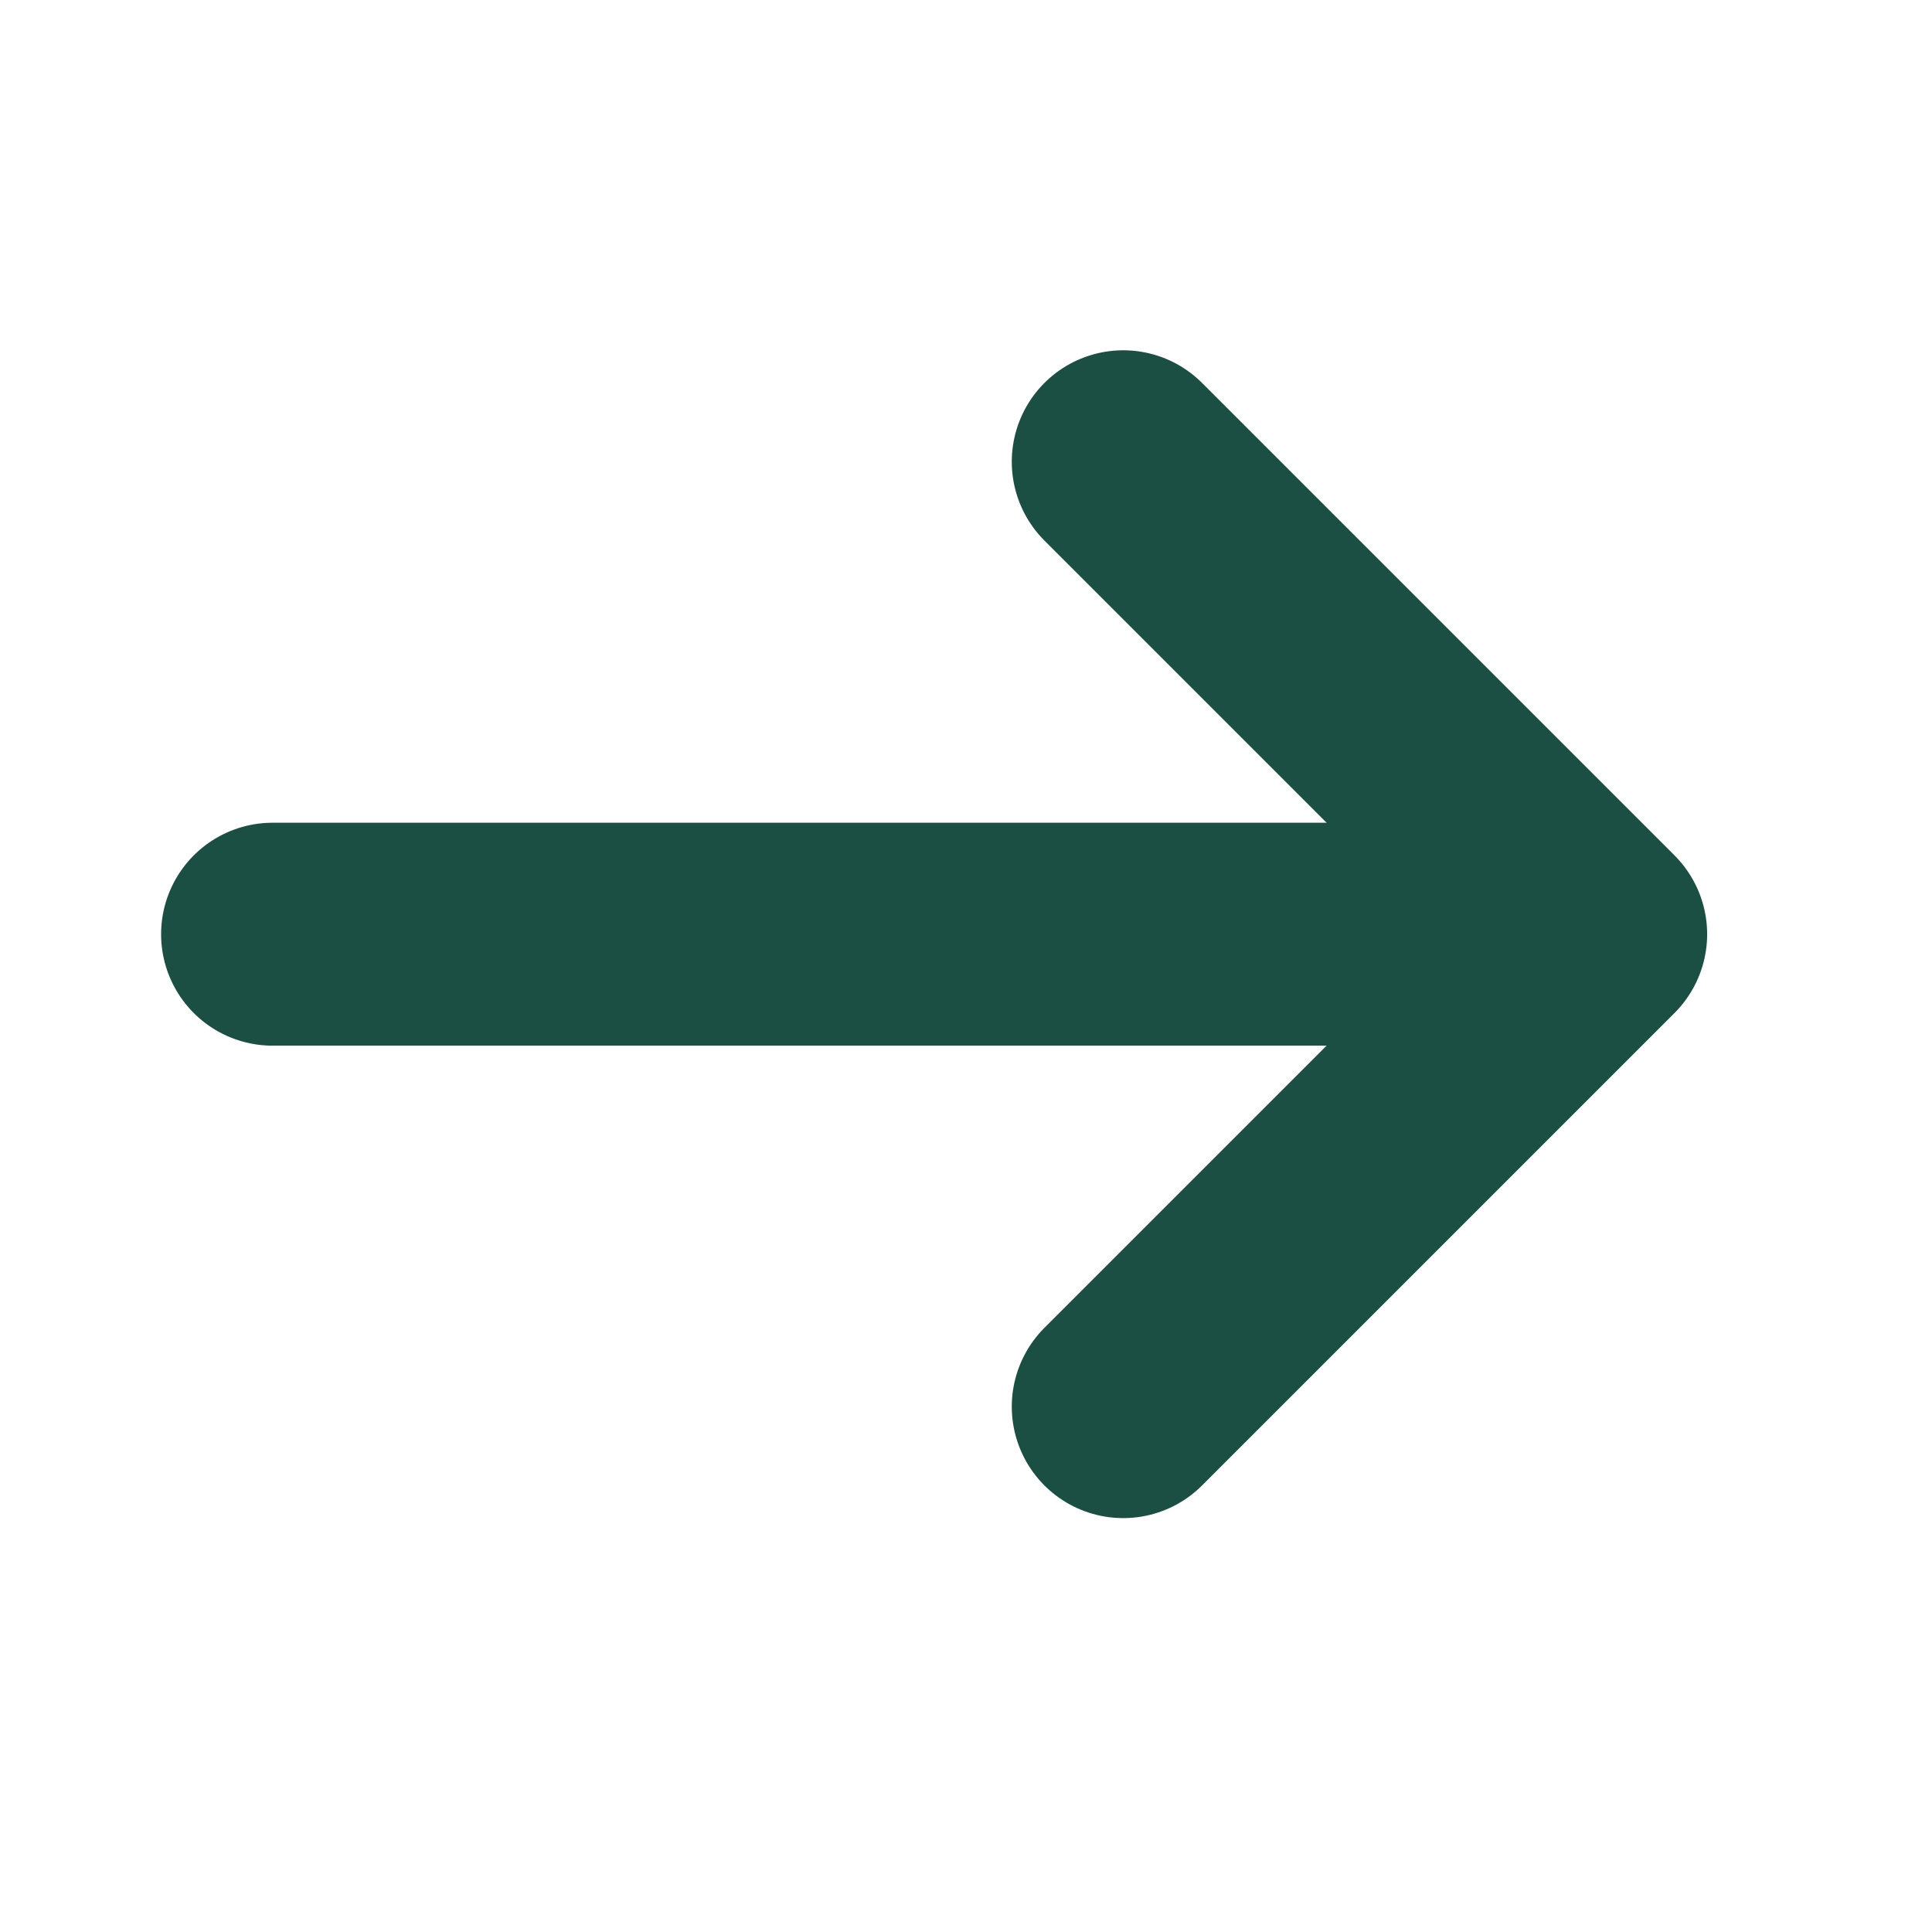
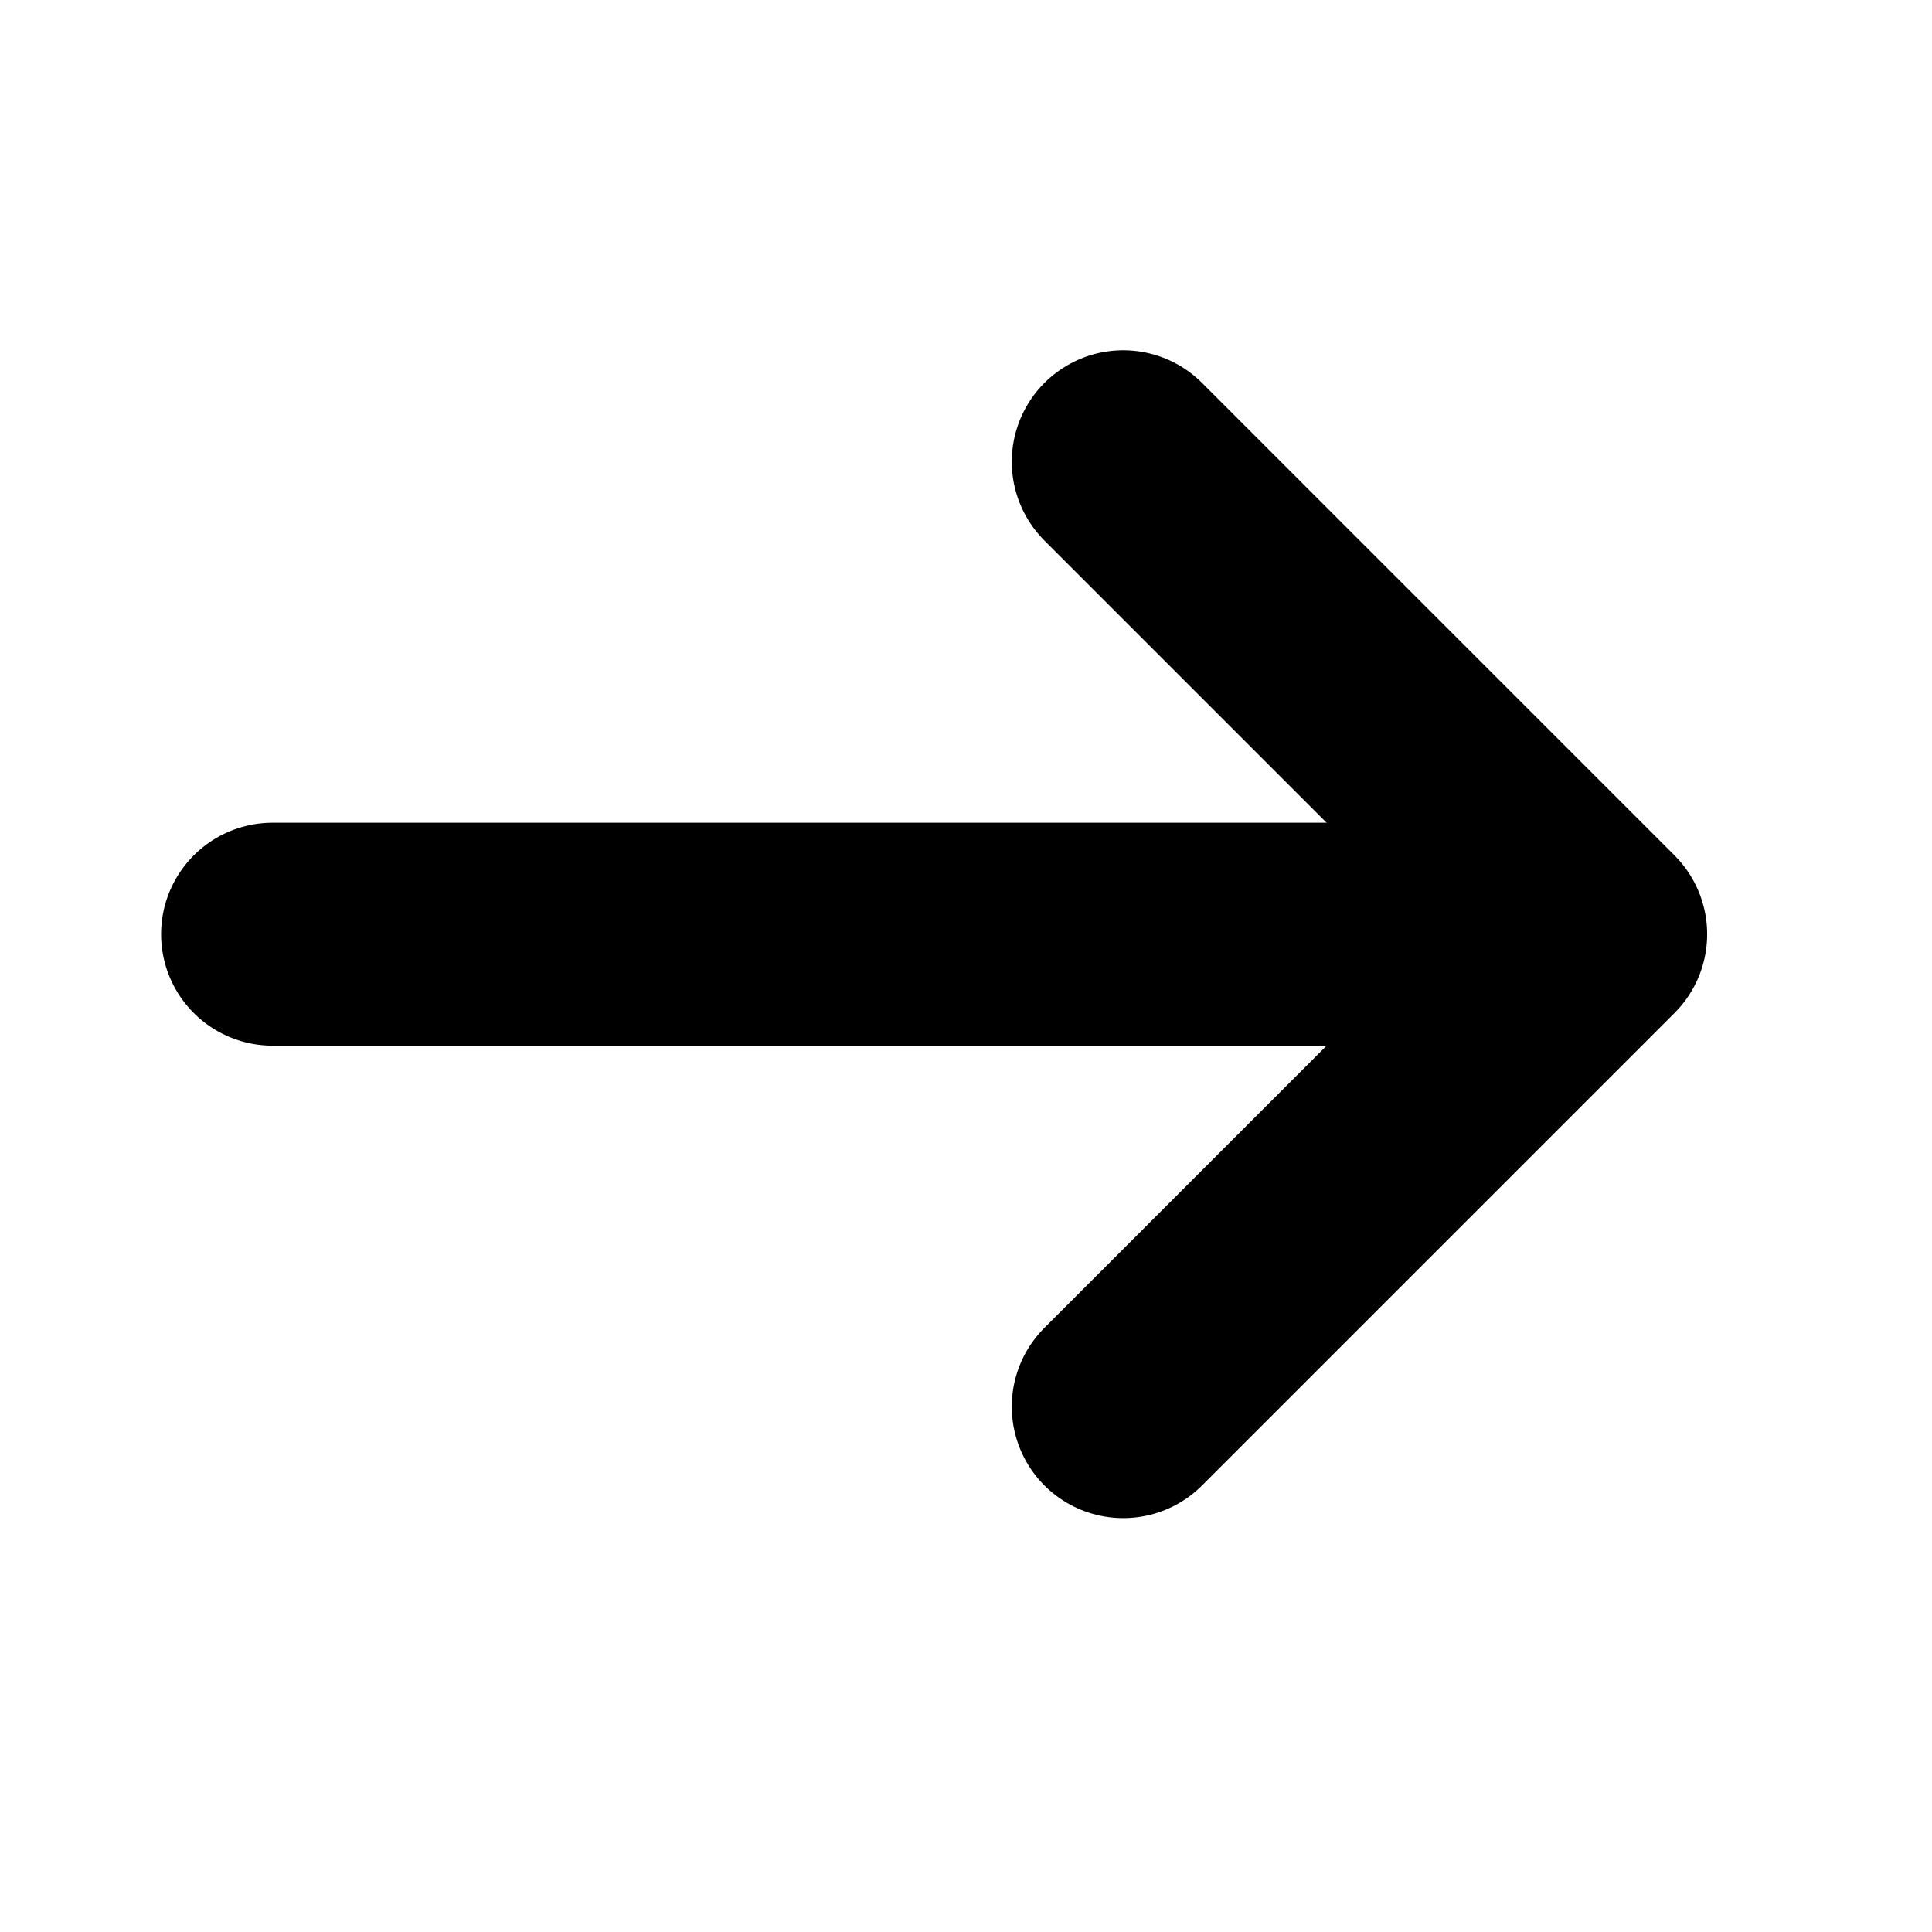
<svg xmlns="http://www.w3.org/2000/svg" width="13" height="13" viewBox="0 0 13 13" fill="none">
-   <path d="M7.558 9.465L10.737 6.286L7.558 3.107" stroke="#1B4F44" stroke-width="1.5" stroke-miterlimit="10" stroke-linecap="round" stroke-linejoin="round" />
-   <path d="M1.834 6.286L10.648 6.286" stroke="#1B4F44" stroke-width="1.5" stroke-miterlimit="10" stroke-linecap="round" stroke-linejoin="round" />
+   <path d="M7.558 9.465L10.737 6.286L7.558 3.107" stroke="#000000" stroke-width="1.5" stroke-miterlimit="10" stroke-linecap="round" stroke-linejoin="round" />
+   <path d="M1.834 6.286L10.648 6.286" stroke="#000000" stroke-width="1.5" stroke-miterlimit="10" stroke-linecap="round" stroke-linejoin="round" />
</svg>
